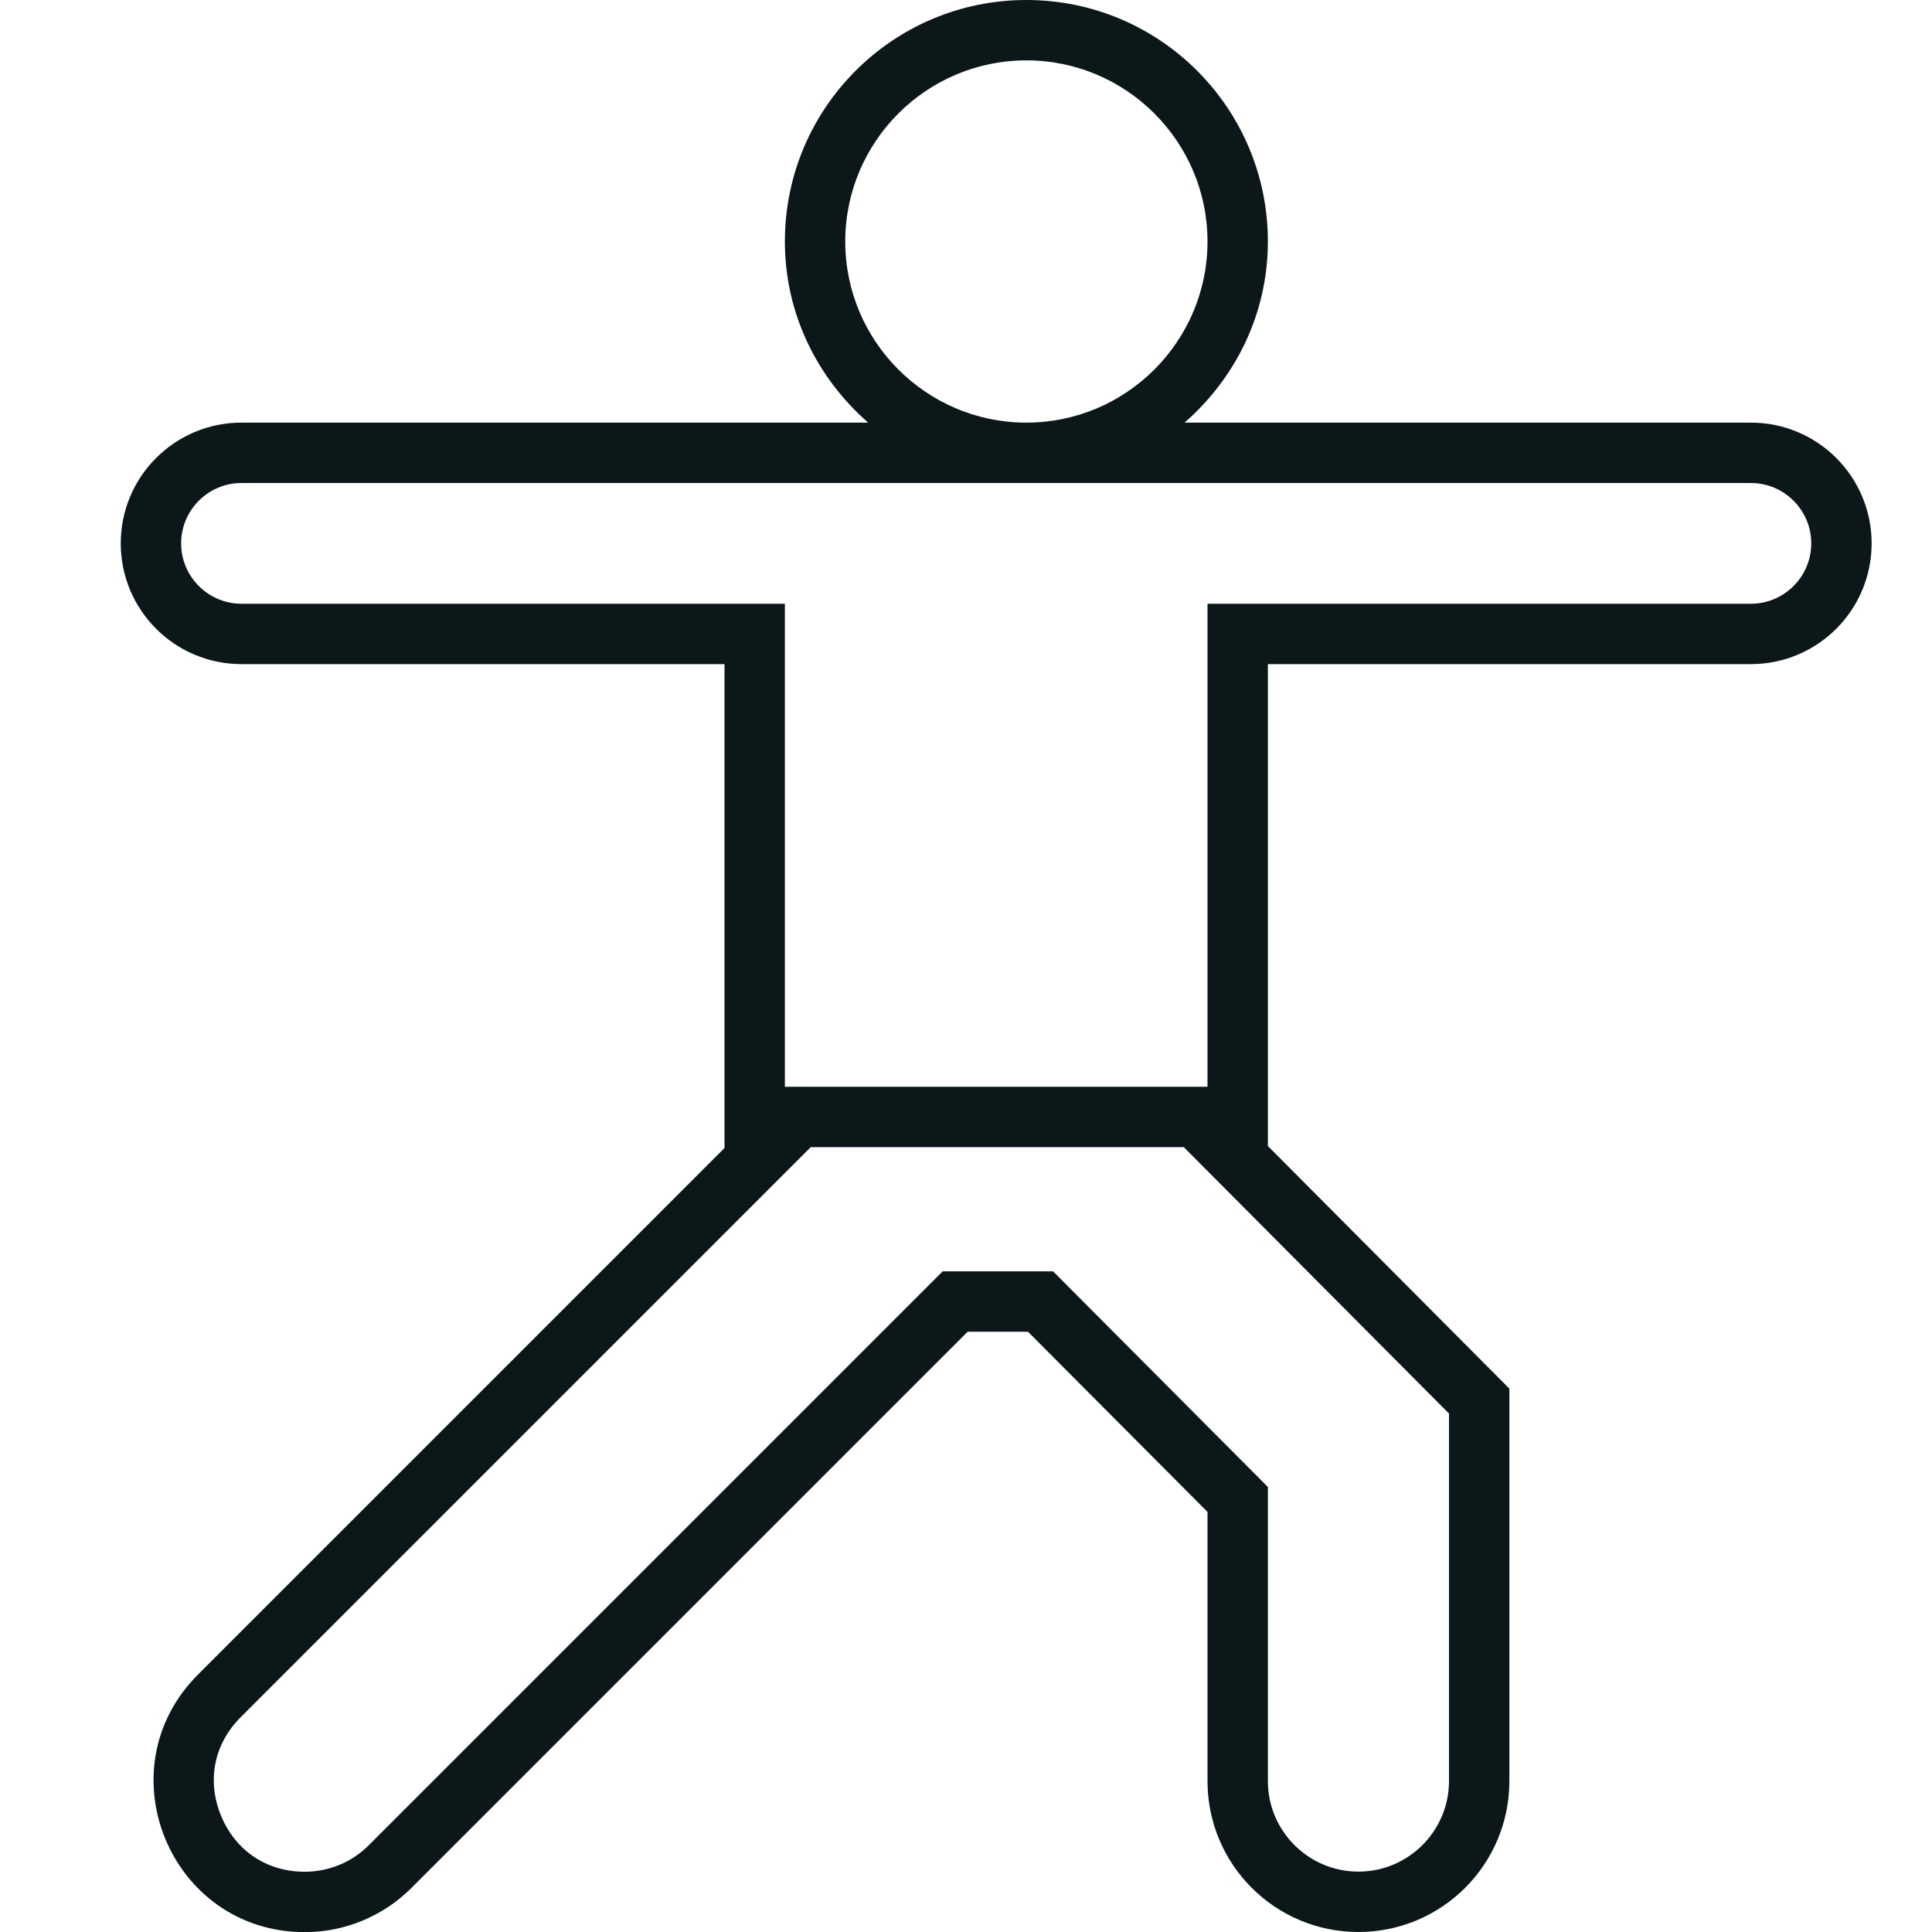
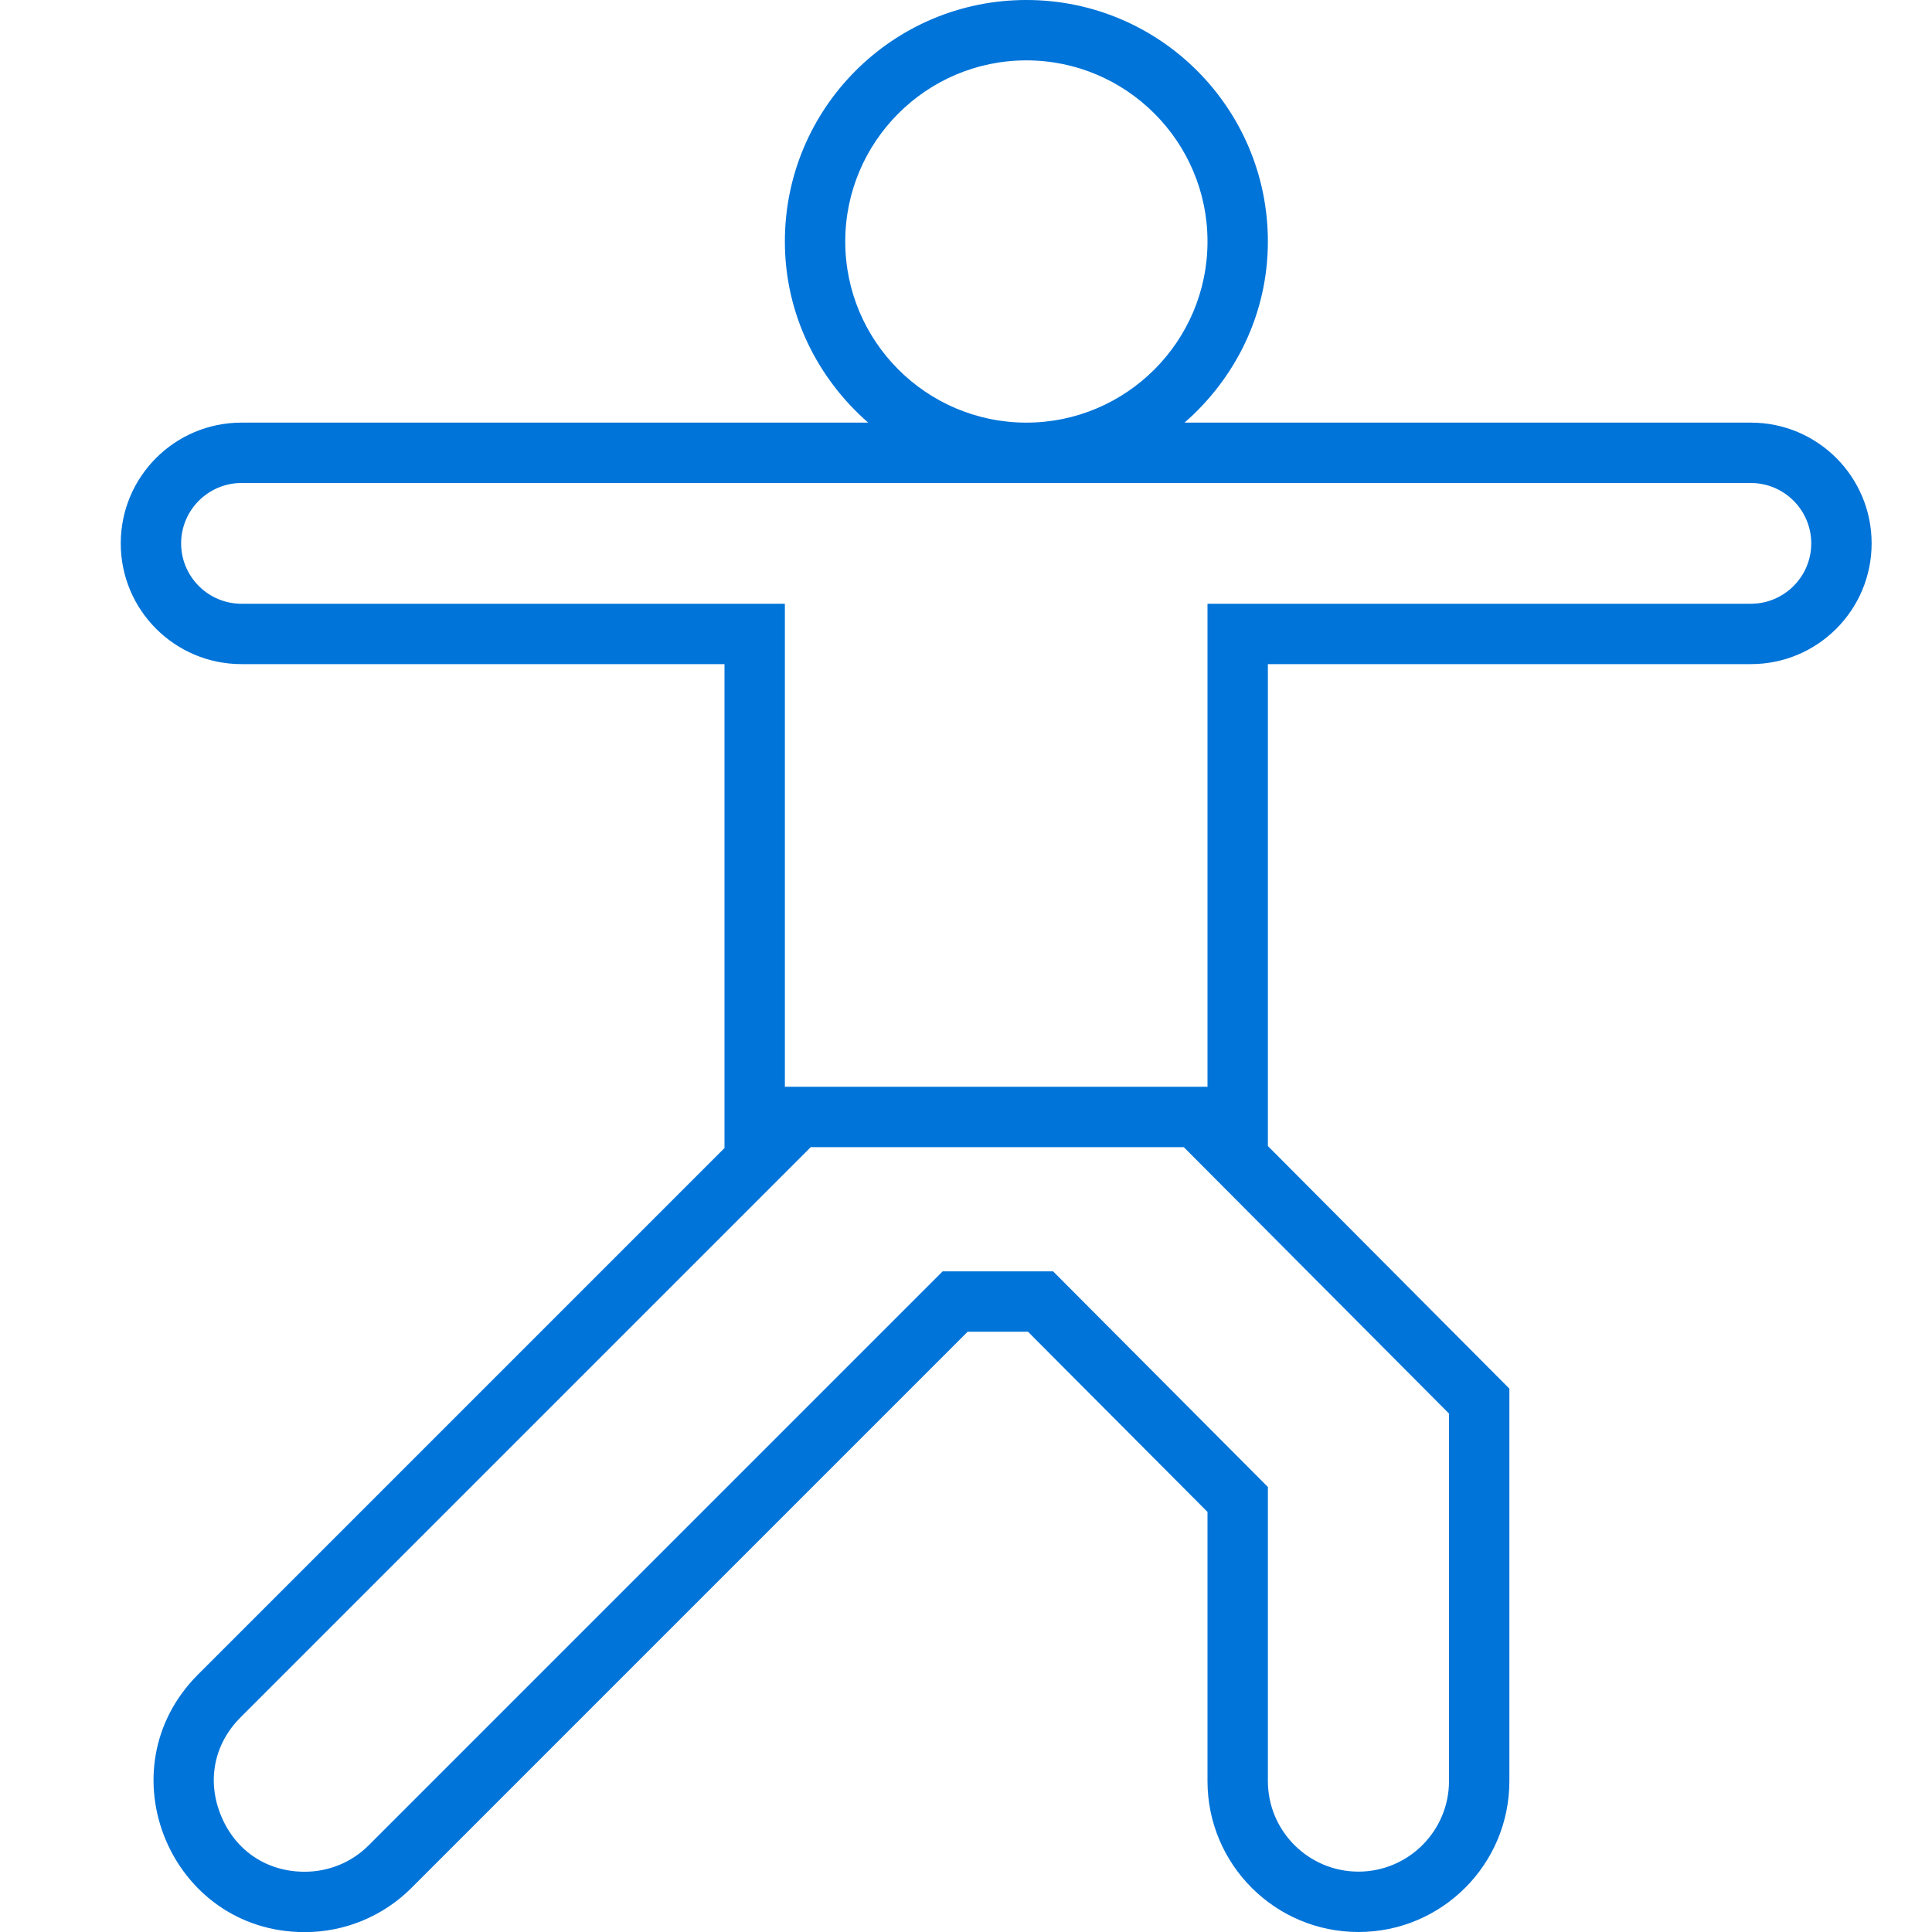
<svg xmlns="http://www.w3.org/2000/svg" version="1.1" id="Uploaded to svgrepo.com" width="800px" height="800px" viewBox="0 0 32 32" xml:space="preserve">
  <style type="text/css">
- 	.feather_een{fill:#0B1719;}
+ 	.feather_een{fill:#0074d9;}
</style>
  <path class="feather_een" d="M29,7h-9.38C20.459,6.267,21,5.202,21,4c0-2.209-1.791-4-4-4c-2.209,0-4,1.791-4,4  c0,1.202,0.541,2.267,1.38,3H4C2.895,7,2,7.895,2,9c0,1.105,0.895,2,2,2h8l0,8.015l-8.72,8.72c-1.575,1.575-0.458,4.267,1.767,4.267  c0.002,0,0.004,0,0.006,0c0.661-0.001,1.295-0.265,1.762-0.732l9.212-9.212h1L20,25.042V29.5c0,1.381,1.119,2.5,2.5,2.5h0  c1.381,0,2.5-1.119,2.5-2.5V23l-4-4.018V11h8c1.105,0,2-0.895,2-2C31,7.895,30.105,7,29,7z M14,4c0-1.654,1.346-3,3-3  c1.654,0,3,1.346,3,3c0,1.654-1.346,3-3,3C15.346,7,14,5.654,14,4z M24,29.5c0,0.827-0.673,1.5-1.5,1.5c-0.827,0-1.5-0.673-1.5-1.5  v-4.871l-3.557-3.571h-1.83l-9.505,9.505c-0.282,0.282-0.658,0.438-1.061,0.439c-0.627,0-1.145-0.346-1.385-0.926  c-0.24-0.58-0.119-1.191,0.325-1.634L13.429,19h6.178L24,23.413V29.5z M29,10h-9v8h-7l0-8H4c-0.551,0-1-0.449-1-1s0.449-1,1-1h25  c0.551,0,1,0.449,1,1S29.551,10,29,10z" />
</svg>
